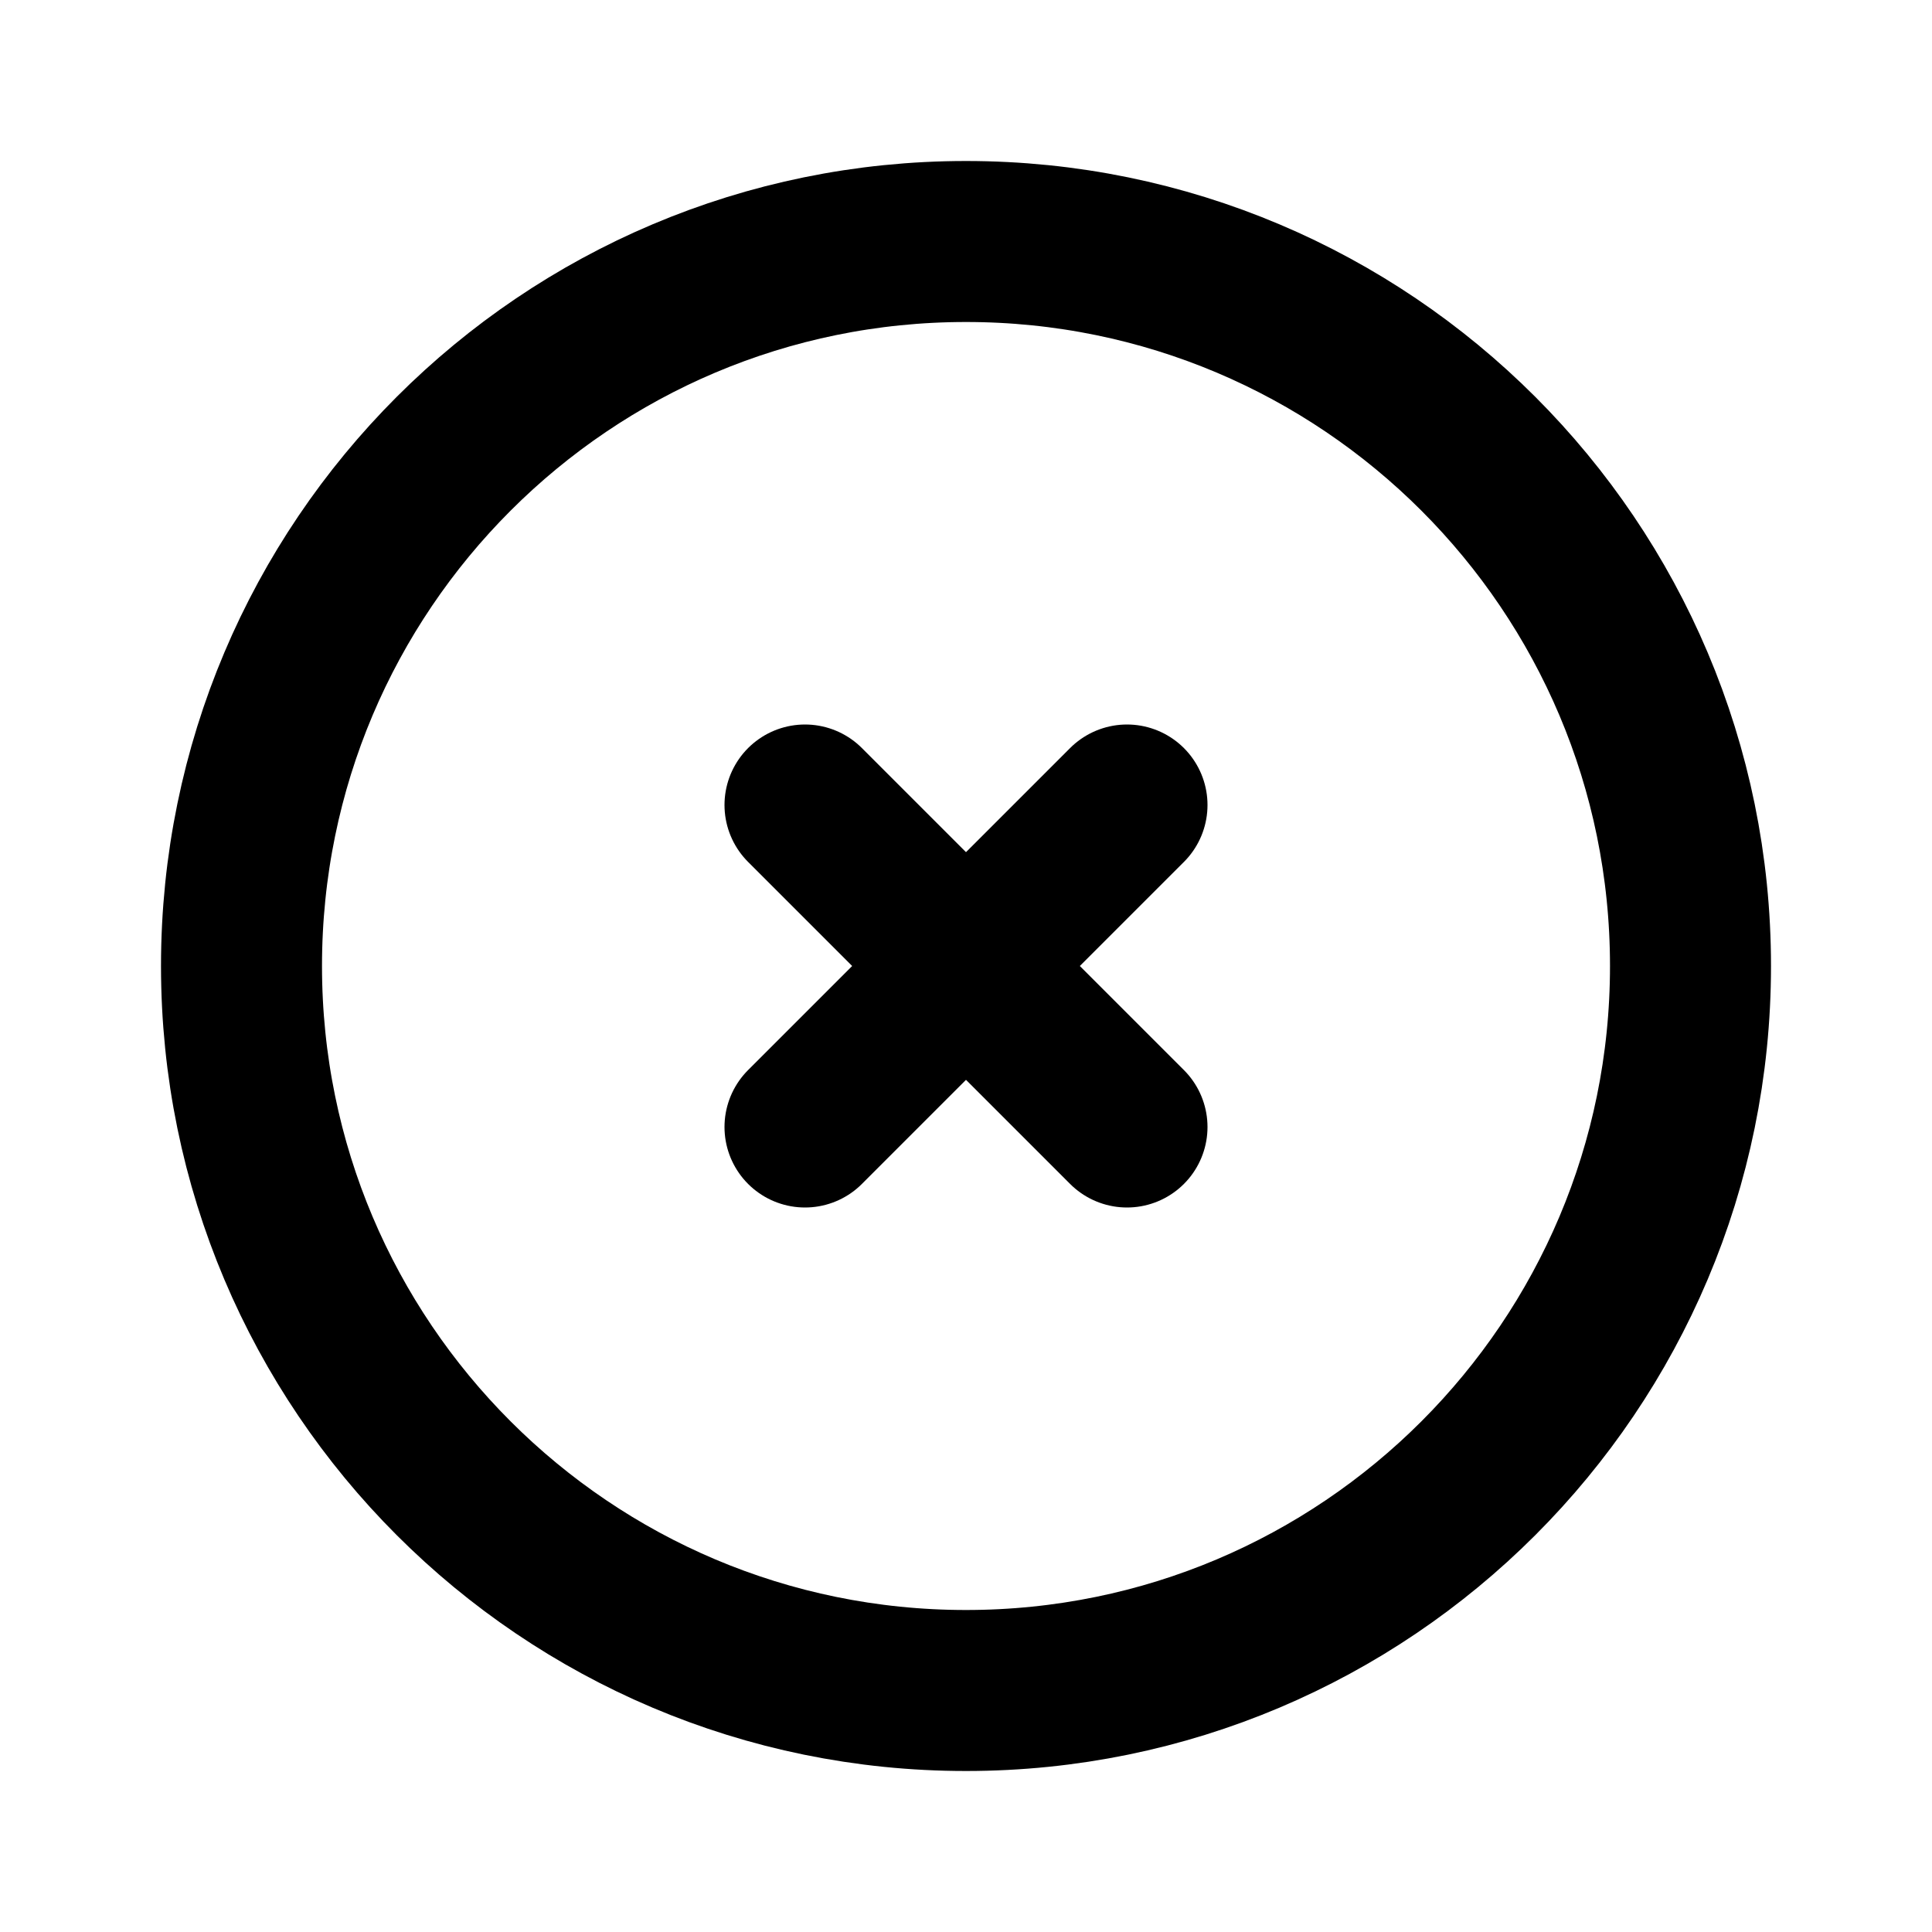
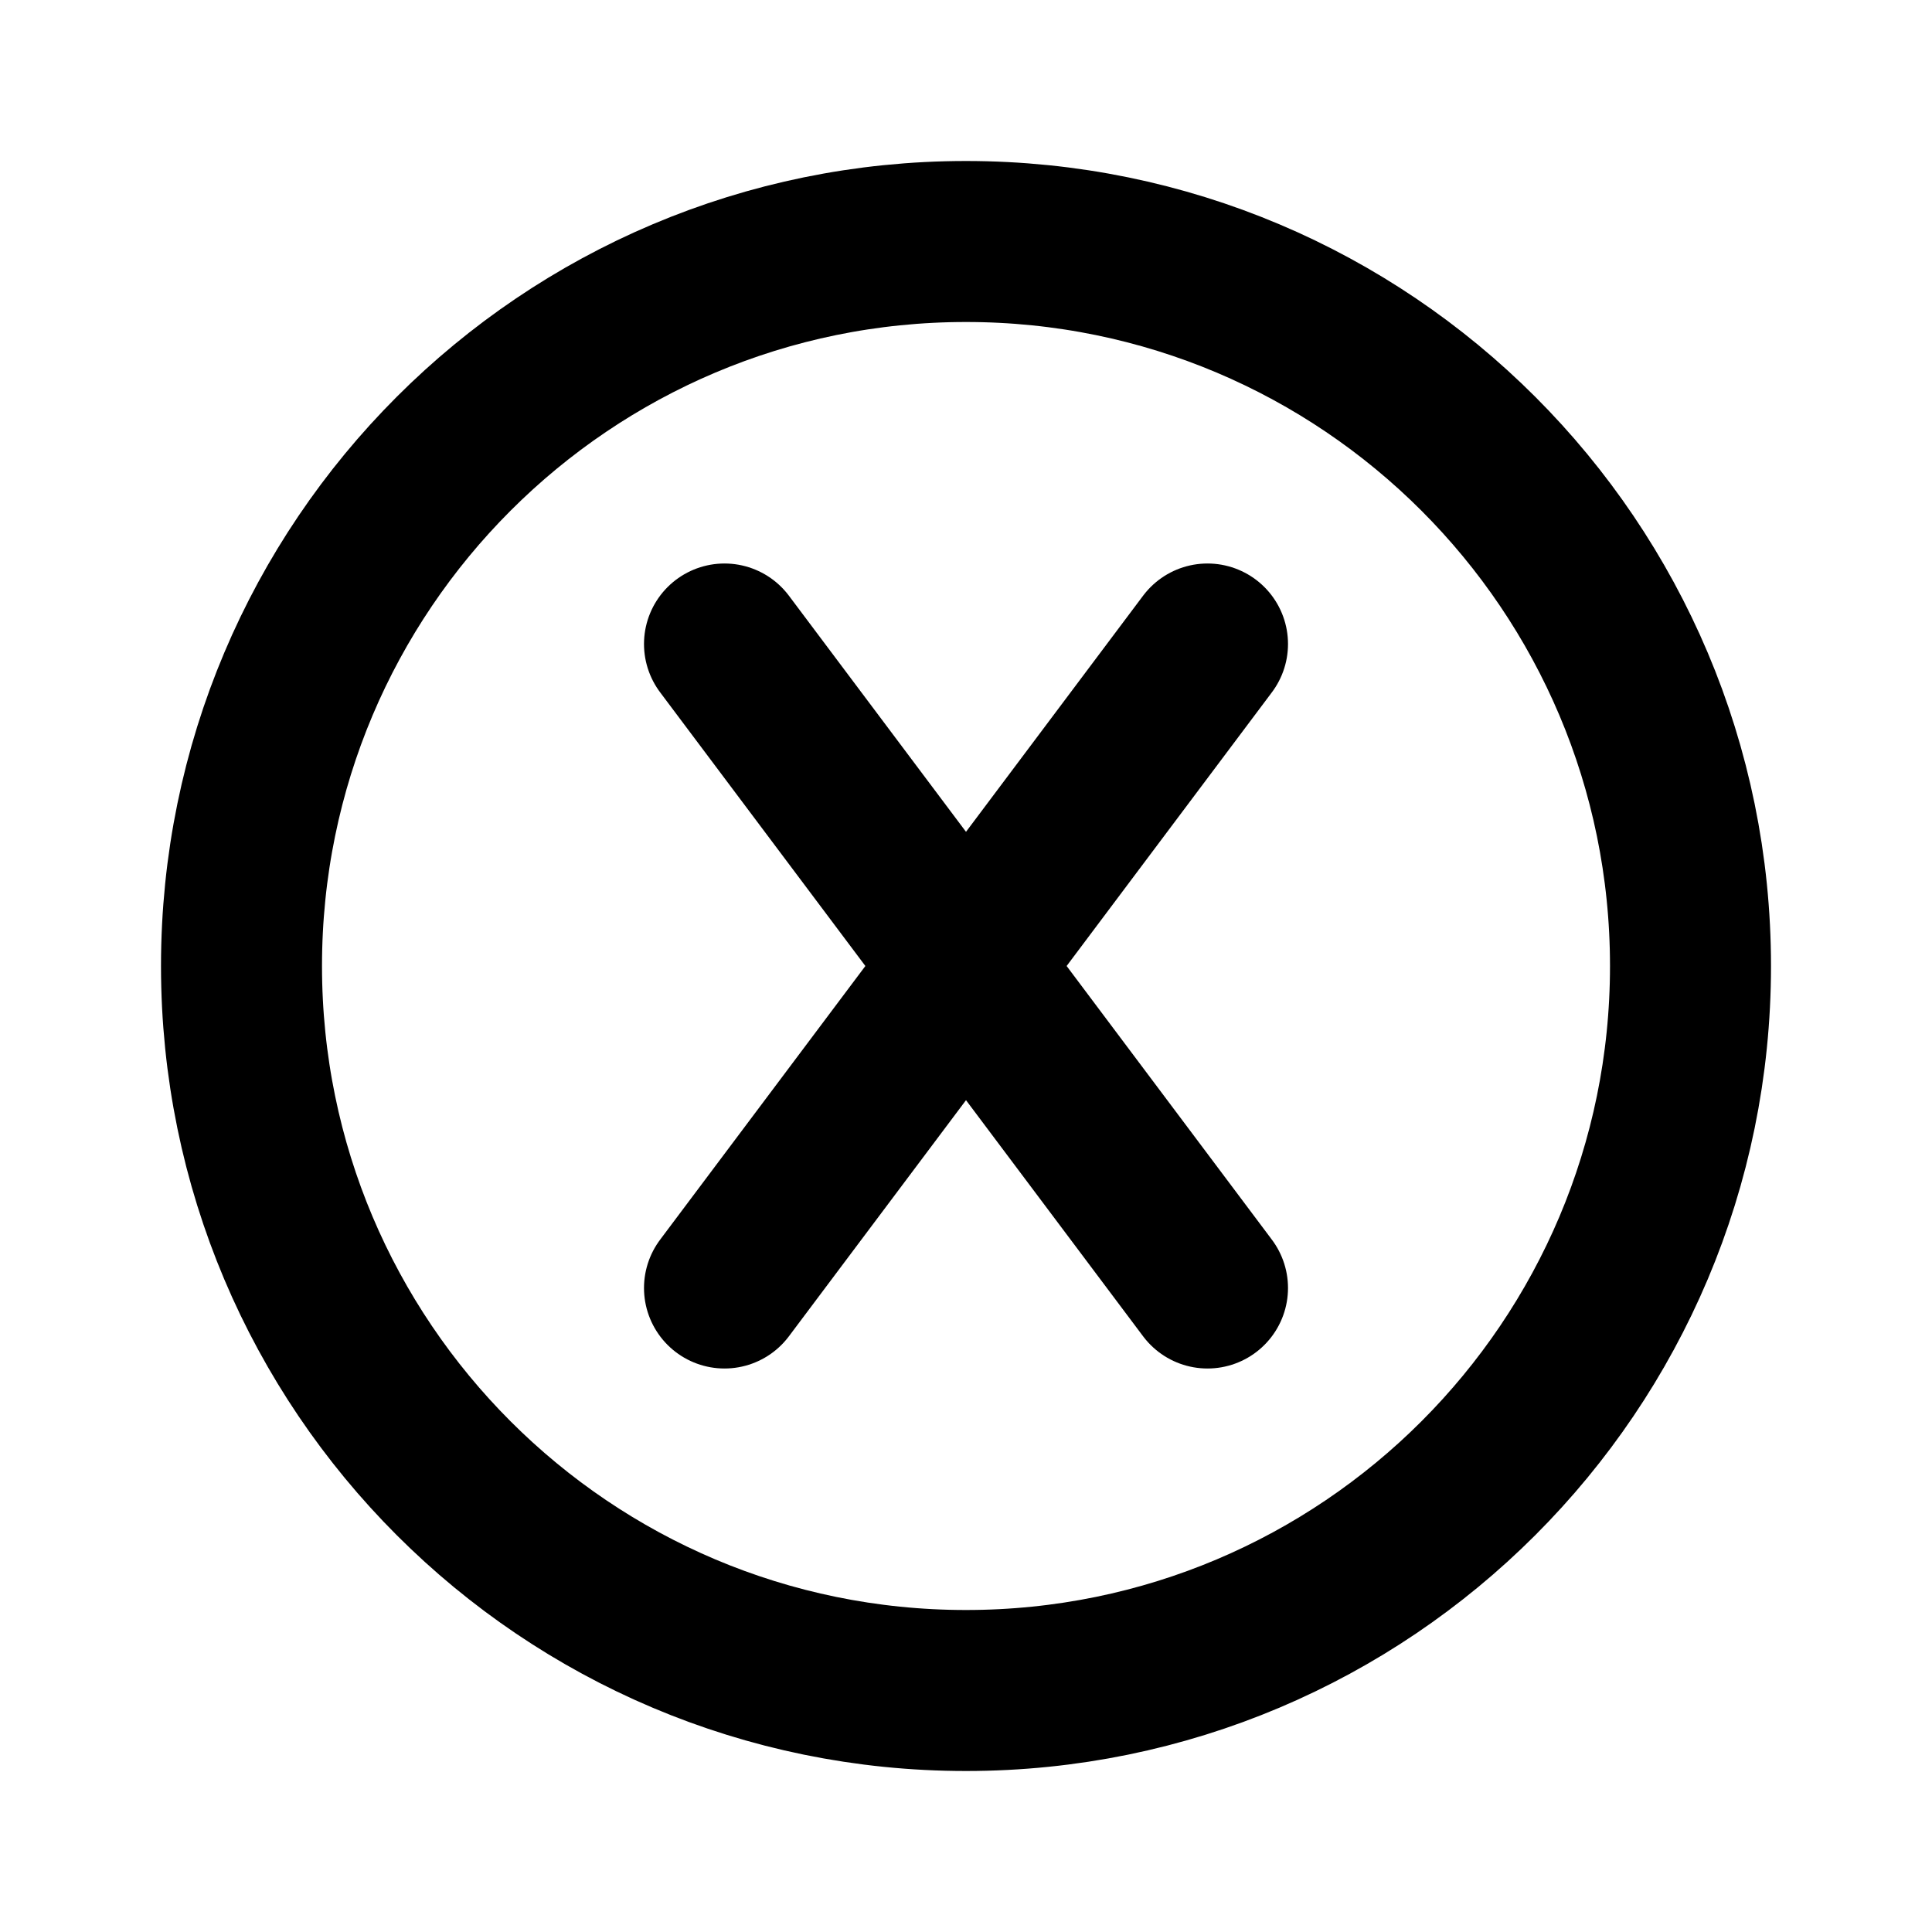
- <svg xmlns="http://www.w3.org/2000/svg" width="24" height="24" viewBox="0 0 24 24" fill="none" stroke="currentColor" stroke-width="2" stroke-linecap="round" stroke-linejoin="round" class="icon icon-tabler icons-tabler-outline icon-tabler-circle-x">
+ <svg xmlns="http://www.w3.org/2000/svg" width="24" height="24" viewBox="0 0 24 24" fill="none" stroke="currentColor" stroke-width="2" stroke-linecap="round" stroke-linejoin="round" class="icon icon-tabler icons-tabler-outline icon-tabler-xbox-x">
  <path stroke="none" d="M0 0h24v24H0z" fill="none" />
-   <path d="M3 12a9 9 0 1 0 18 0a9 9 0 0 0 -18 0" />
-   <path d="M10 10l4 4M14 10l-4 4" />
+   <path d="M12 21a9 9 0 0 0 9 -9a9 9 0 0 0 -9 -9a9 9 0 0 0 -9 9a9 9 0 0 0 9 9" />
+   <path d="M9 8l6 8" />
+   <path d="M15 8l-6 8" />
</svg>
